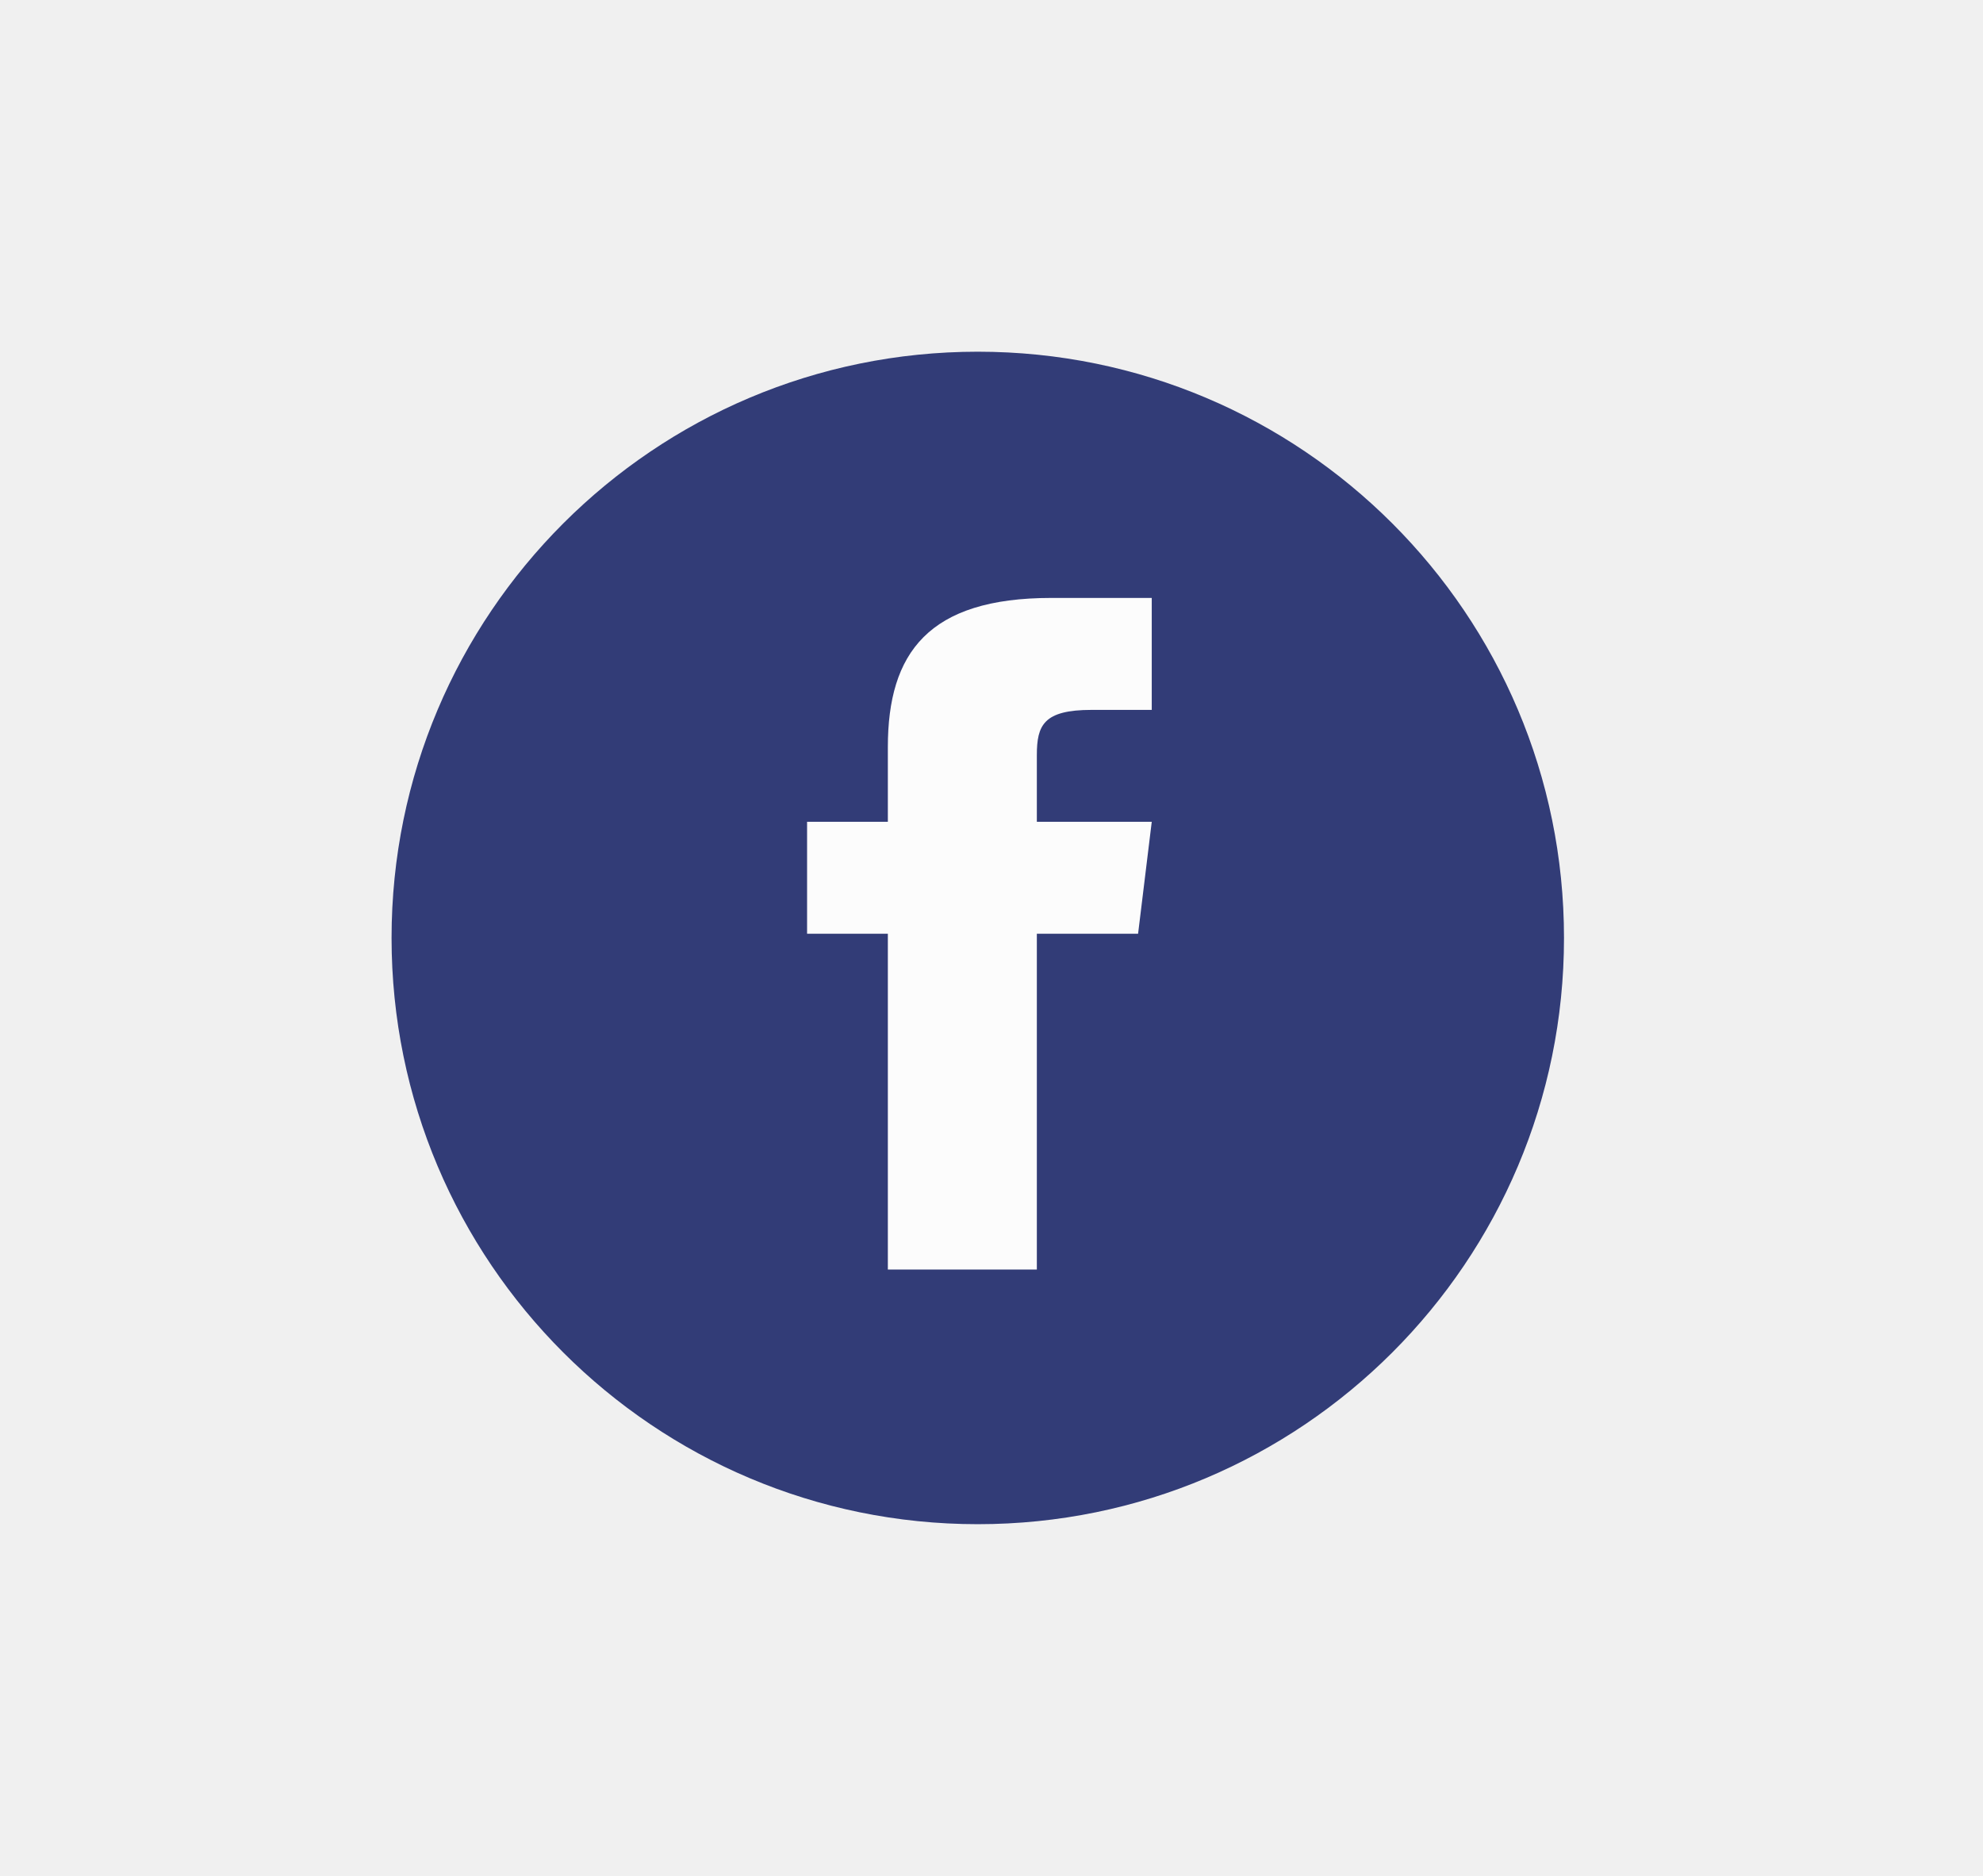
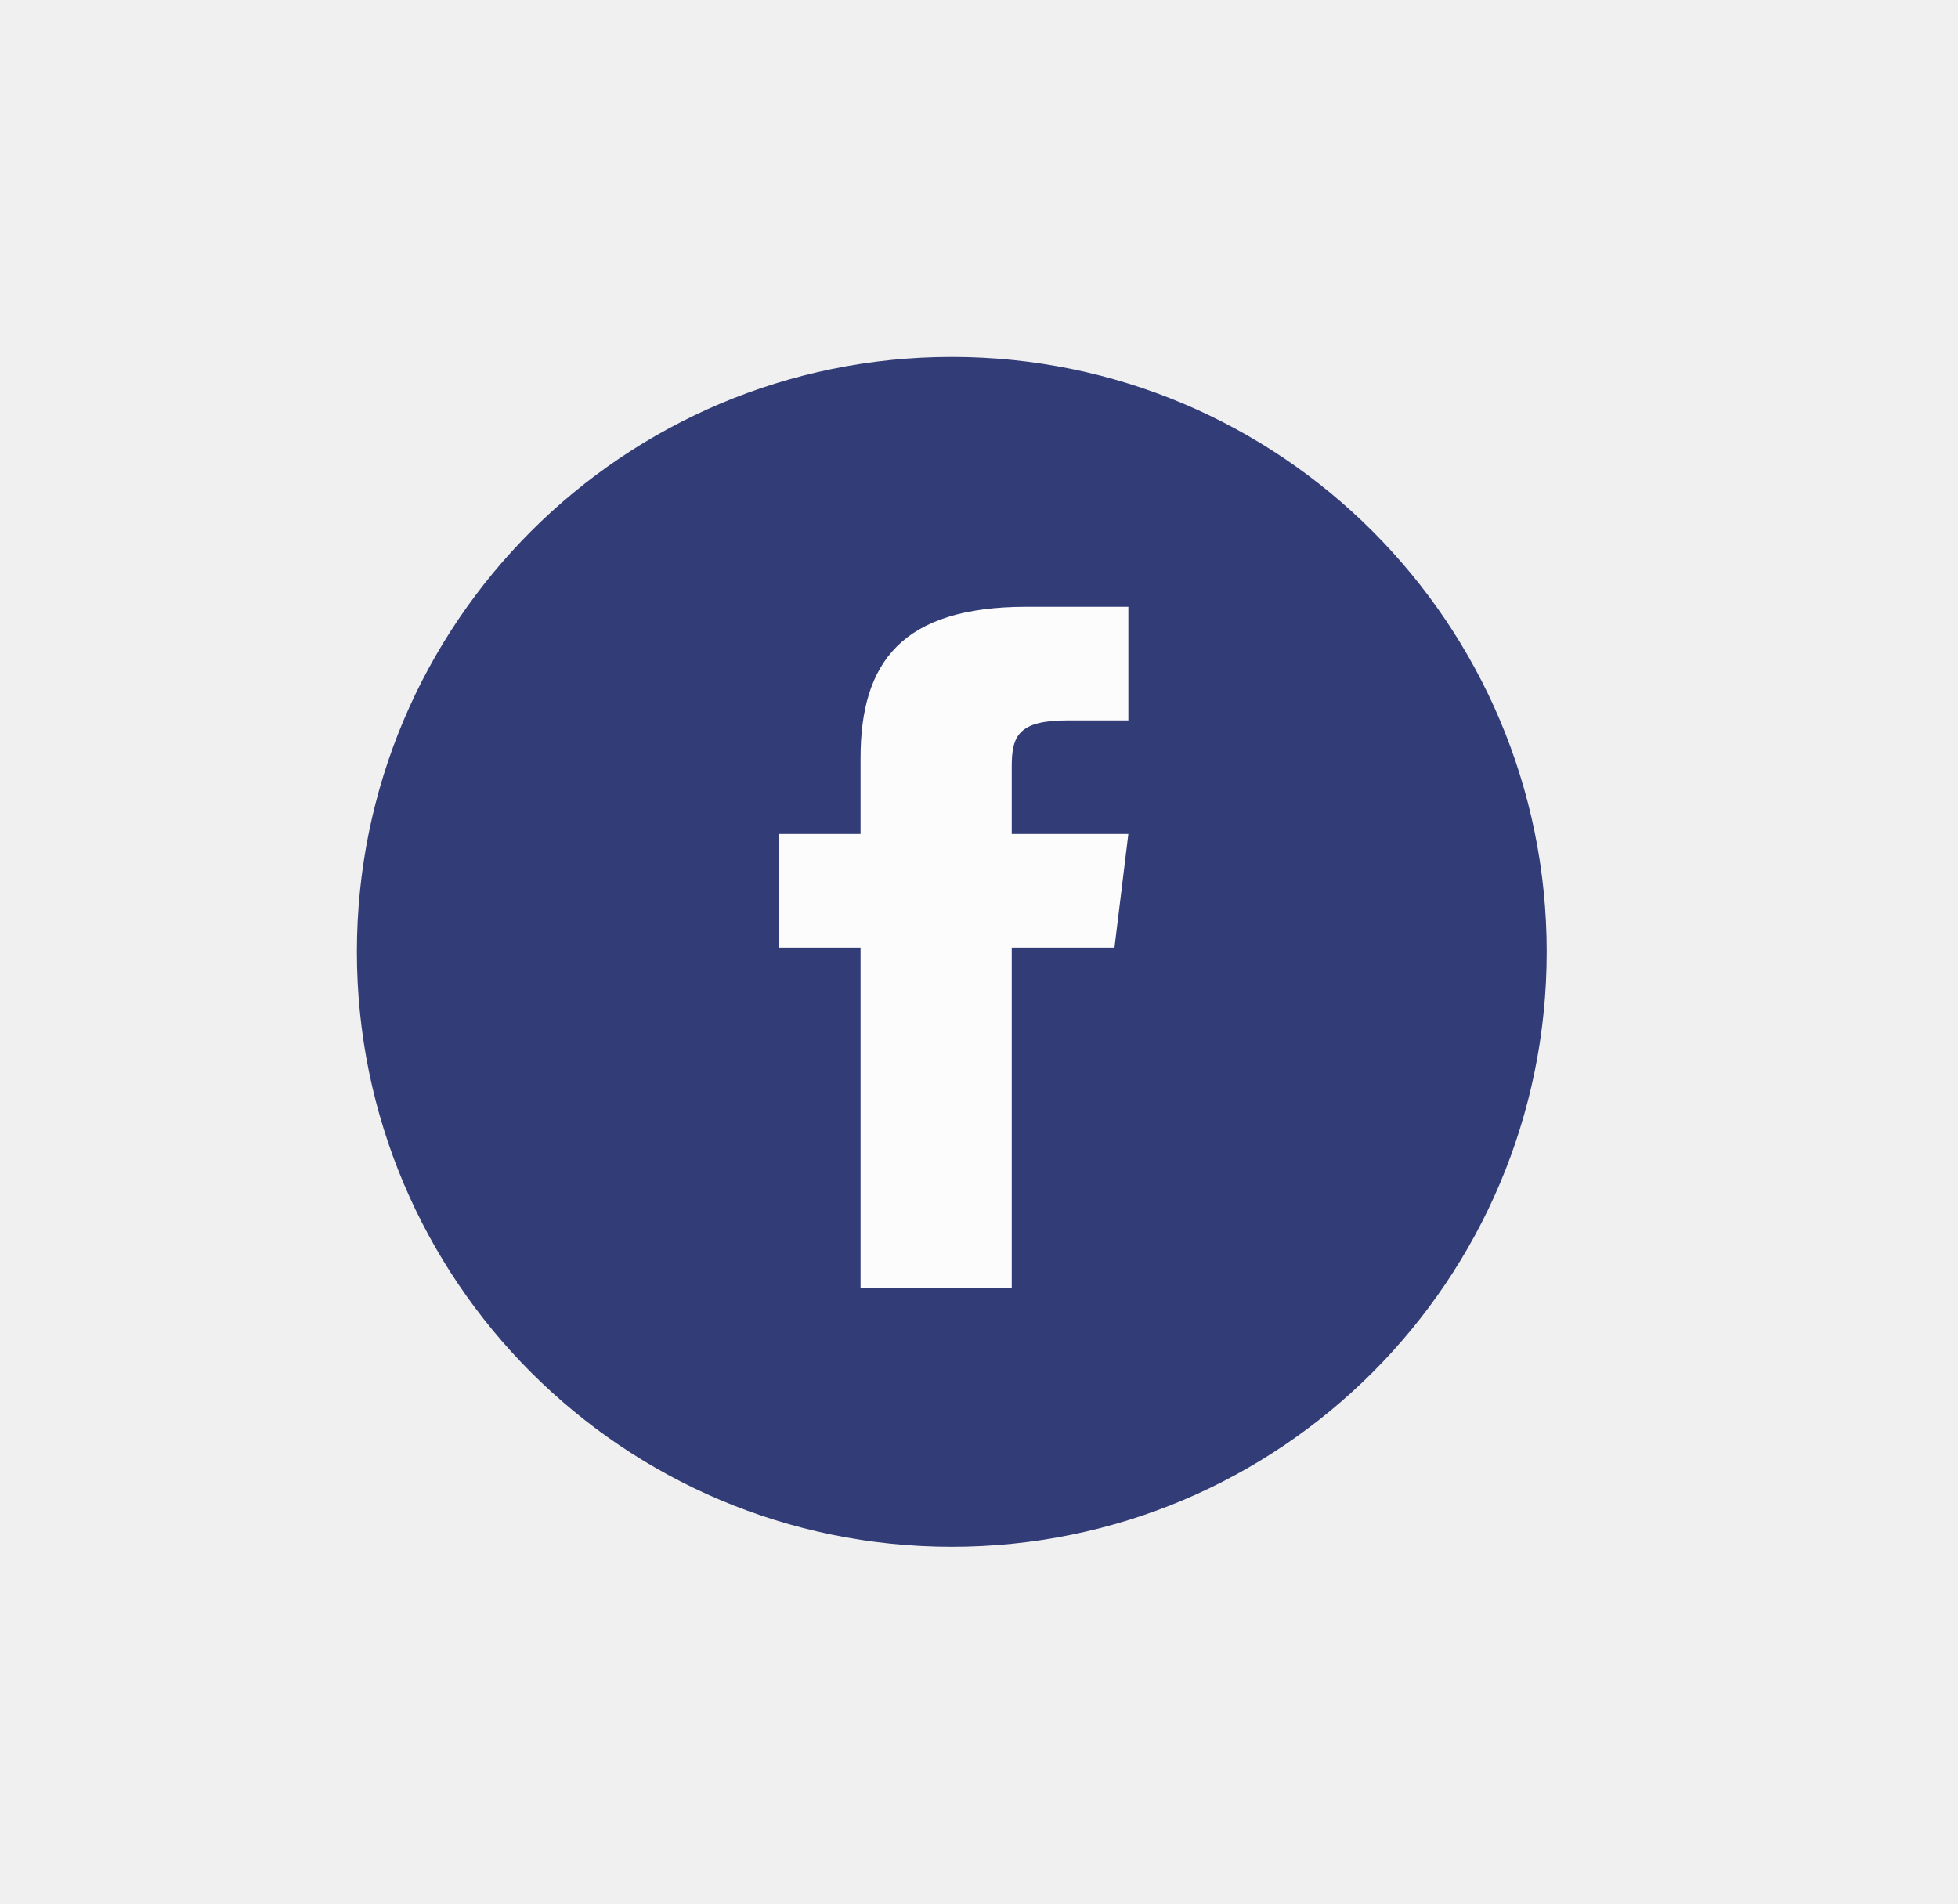
- <svg xmlns="http://www.w3.org/2000/svg" width="37" height="35" viewBox="0 0 37 35" fill="none">
+ <svg xmlns="http://www.w3.org/2000/svg" width="36" height="35" viewBox="0 0 36 35" fill="none">
  <g opacity="0.8">
-     <circle cx="18.244" cy="17.5" r="10.938" fill="#020F59" />
-     <path d="M19.346 15.333V14.09C19.346 13.529 19.473 13.245 20.368 13.245H21.49V11.156H19.617C17.323 11.156 16.566 12.181 16.566 13.94V15.333H15.059V17.422H16.566V23.687H19.346V17.422H21.235L21.49 15.333H19.346Z" fill="white" />
+     <circle cx="17.5" cy="17.5" r="10.938" fill="#020F59" />
+     <path d="M18.602 15.333V14.09C18.602 13.529 18.729 13.245 19.624 13.245H20.746V11.156H18.873C16.579 11.156 15.822 12.181 15.822 13.94V15.333H14.315V17.422H15.822V23.687H18.602V17.422H20.491L20.746 15.333H18.602Z" fill="white" />
  </g>
</svg>
